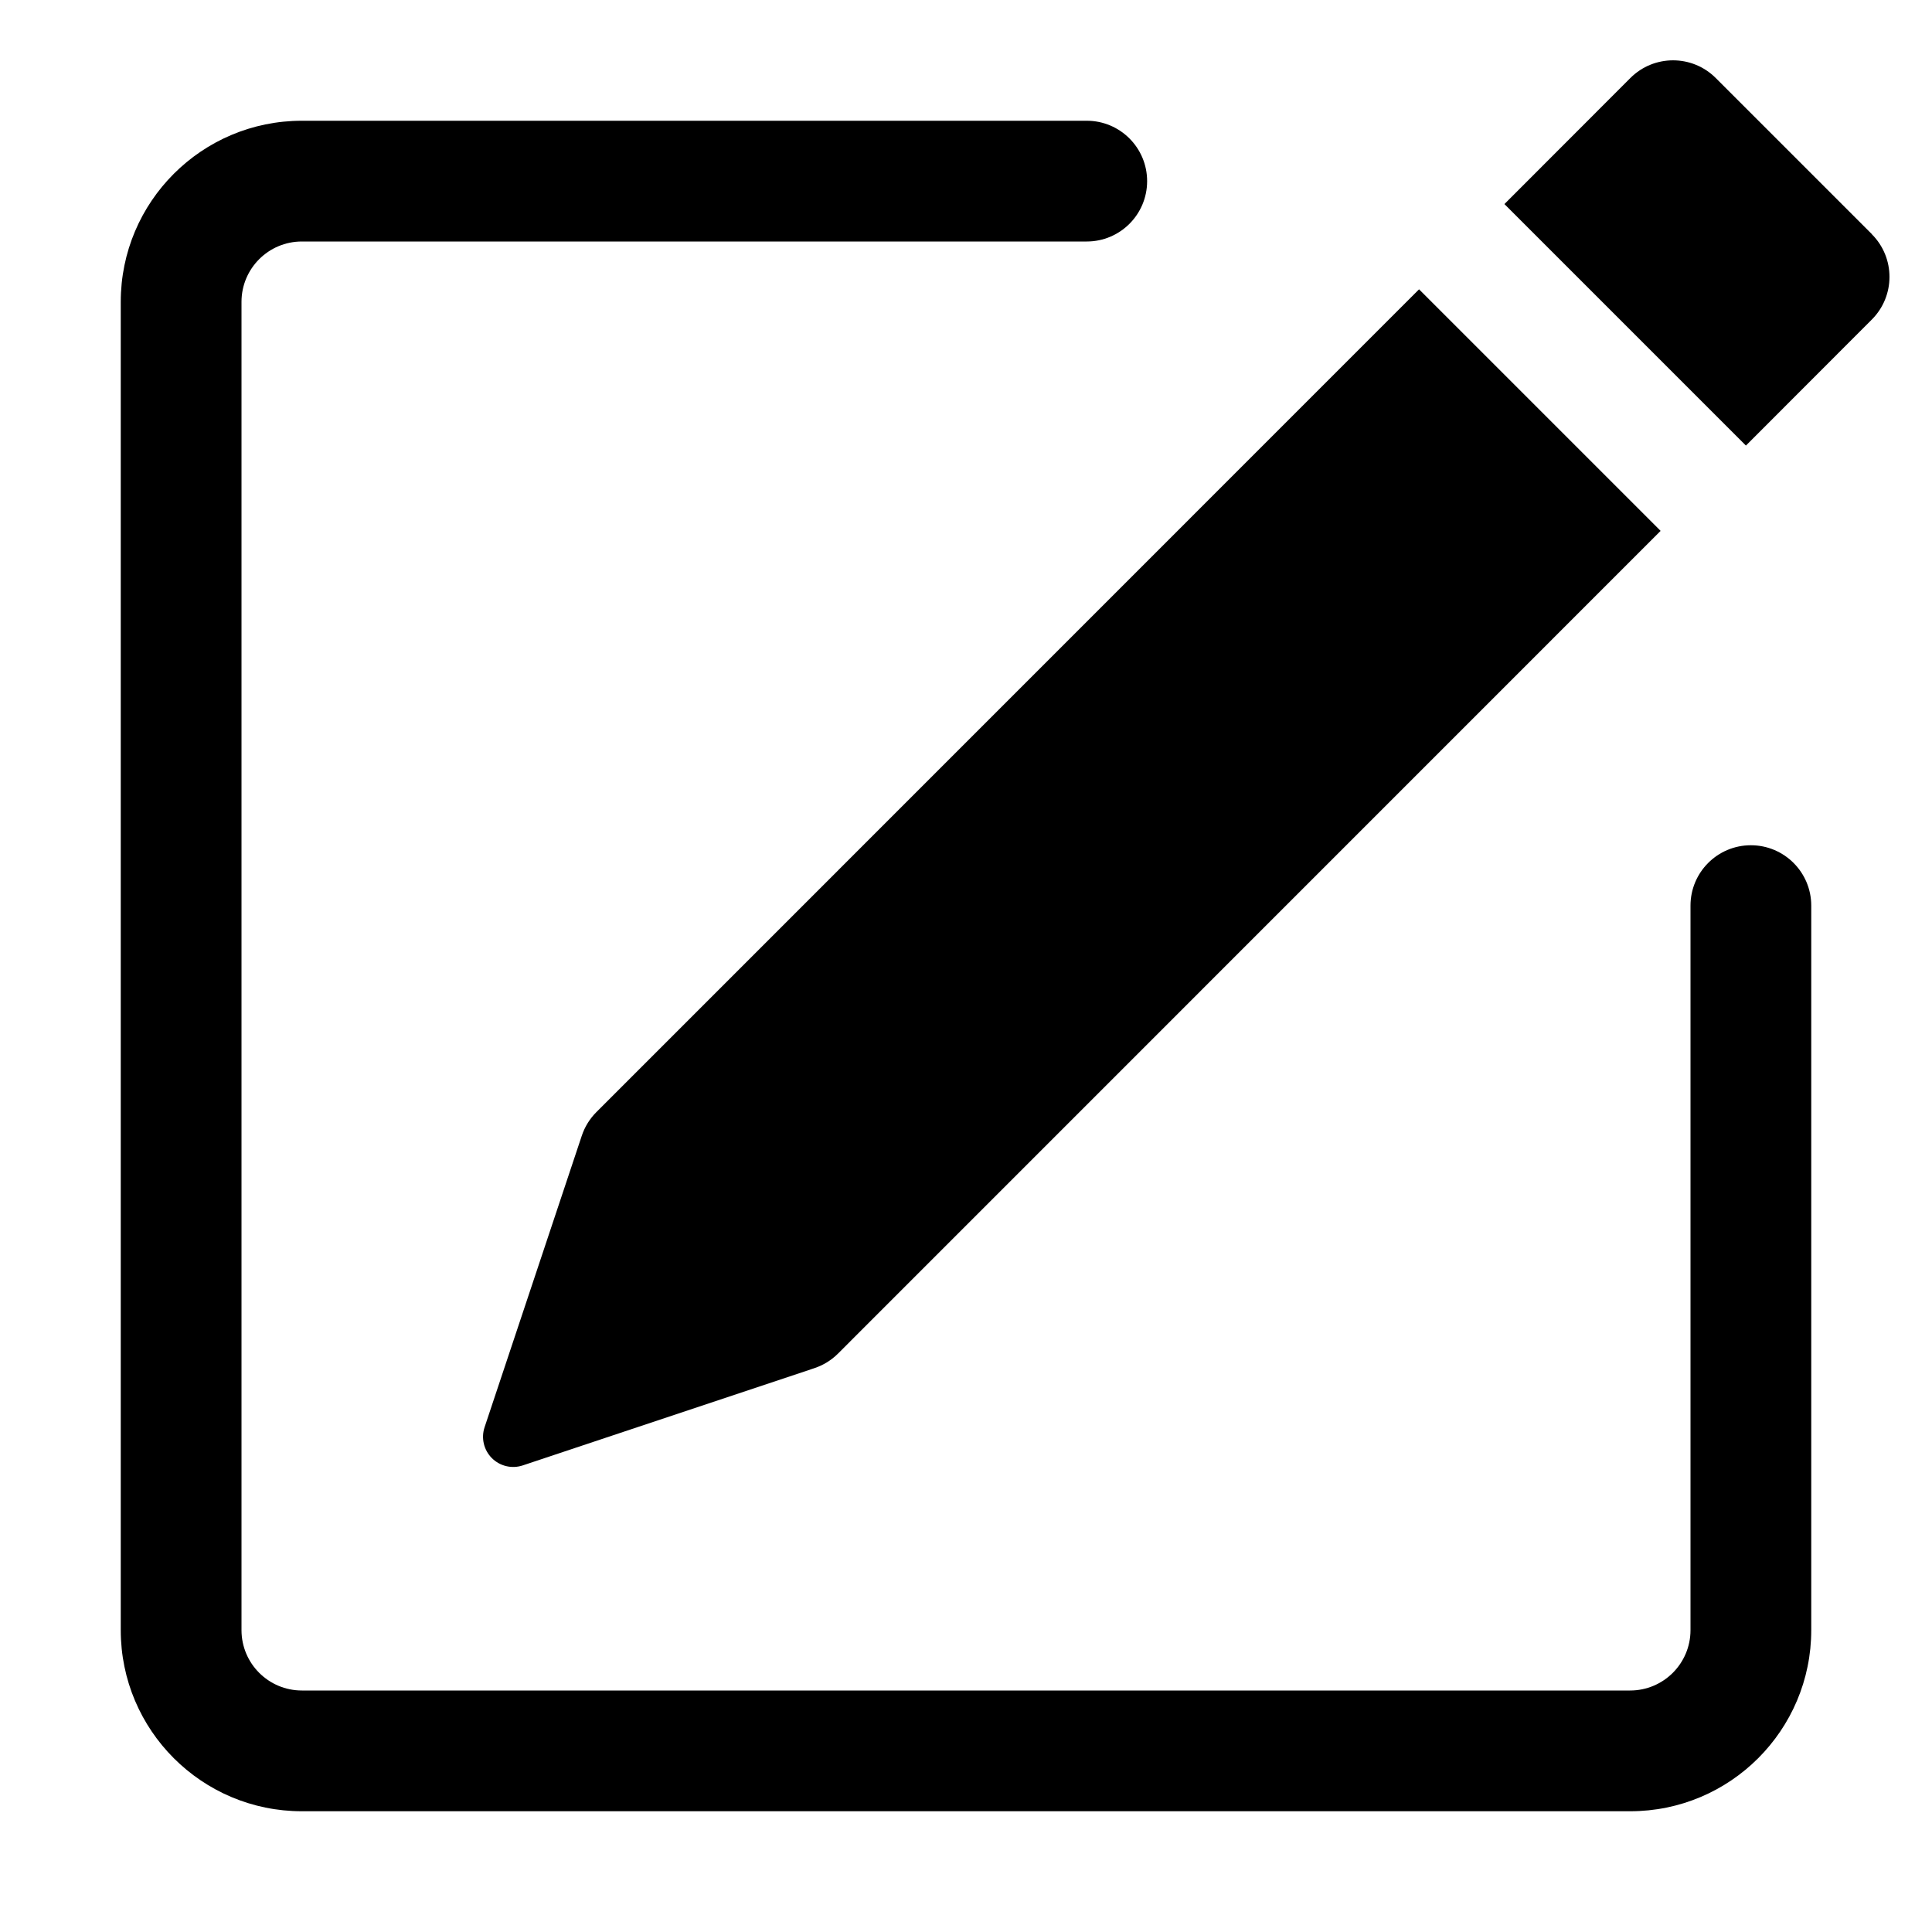
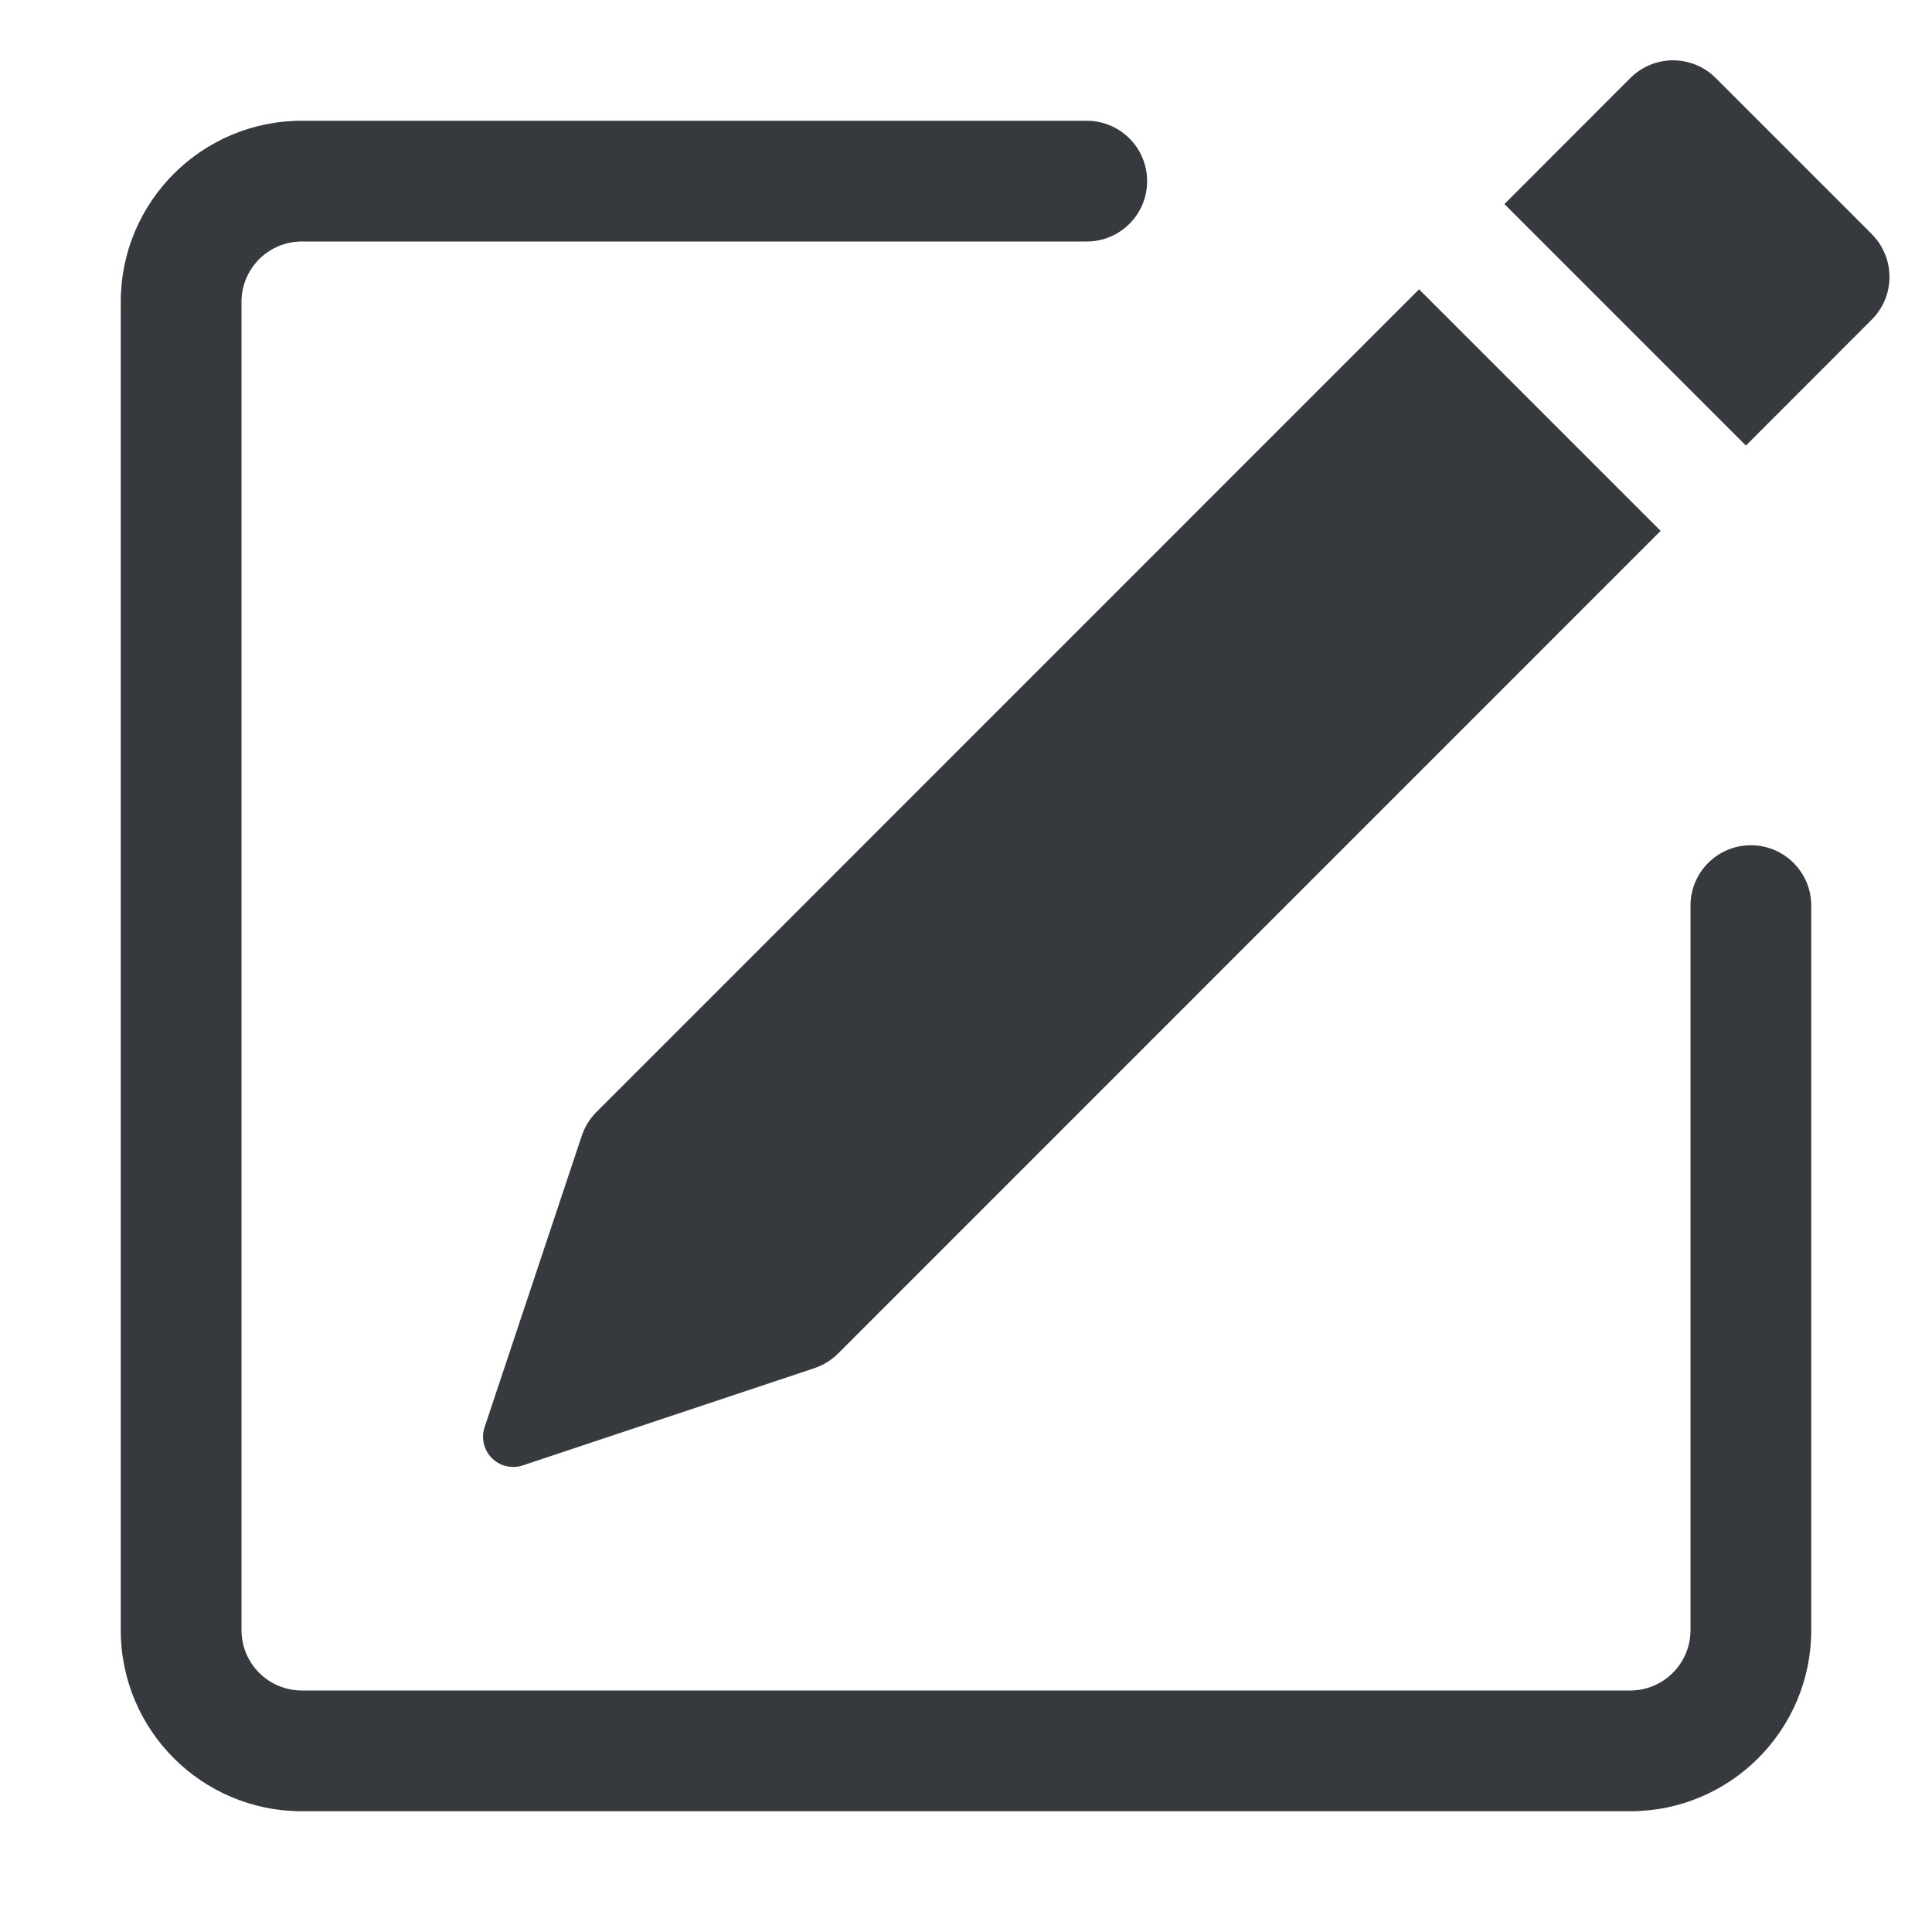
- <svg xmlns="http://www.w3.org/2000/svg" width="16" height="16" fill="currentColor" class="bi bi-pencil-square" viewBox="0 0 16 16">
+ <svg xmlns="http://www.w3.org/2000/svg" width="16" height="16" fill="#363A3F" class="bi bi-pencil-square" viewBox="0 0 16 16">
  <path d="M15.502 1.94a.5.5 0 0 1 0 .706L14.459 3.69l-2-2L13.502.646a.5.5 0 0 1 .707 0l1.293 1.293zm-1.75 2.456-2-2L4.939 9.21a.5.5 0 0 0-.121.196l-.805 2.414a.25.25 0 0 0 .316.316l2.414-.805a.5.5 0 0 0 .196-.12l6.813-6.814z" />
  <path fill-rule="evenodd" d="M1 13.5A1.5 1.5 0 0 0 2.5 15h11a1.5 1.5 0 0 0 1.5-1.5v-6a.5.5 0 0 0-1 0v6a.5.5 0 0 1-.5.5h-11a.5.5 0 0 1-.5-.5v-11a.5.5 0 0 1 .5-.5H9a.5.5 0 0 0 0-1H2.5A1.5 1.5 0 0 0 1 2.5v11z" />
</svg>
